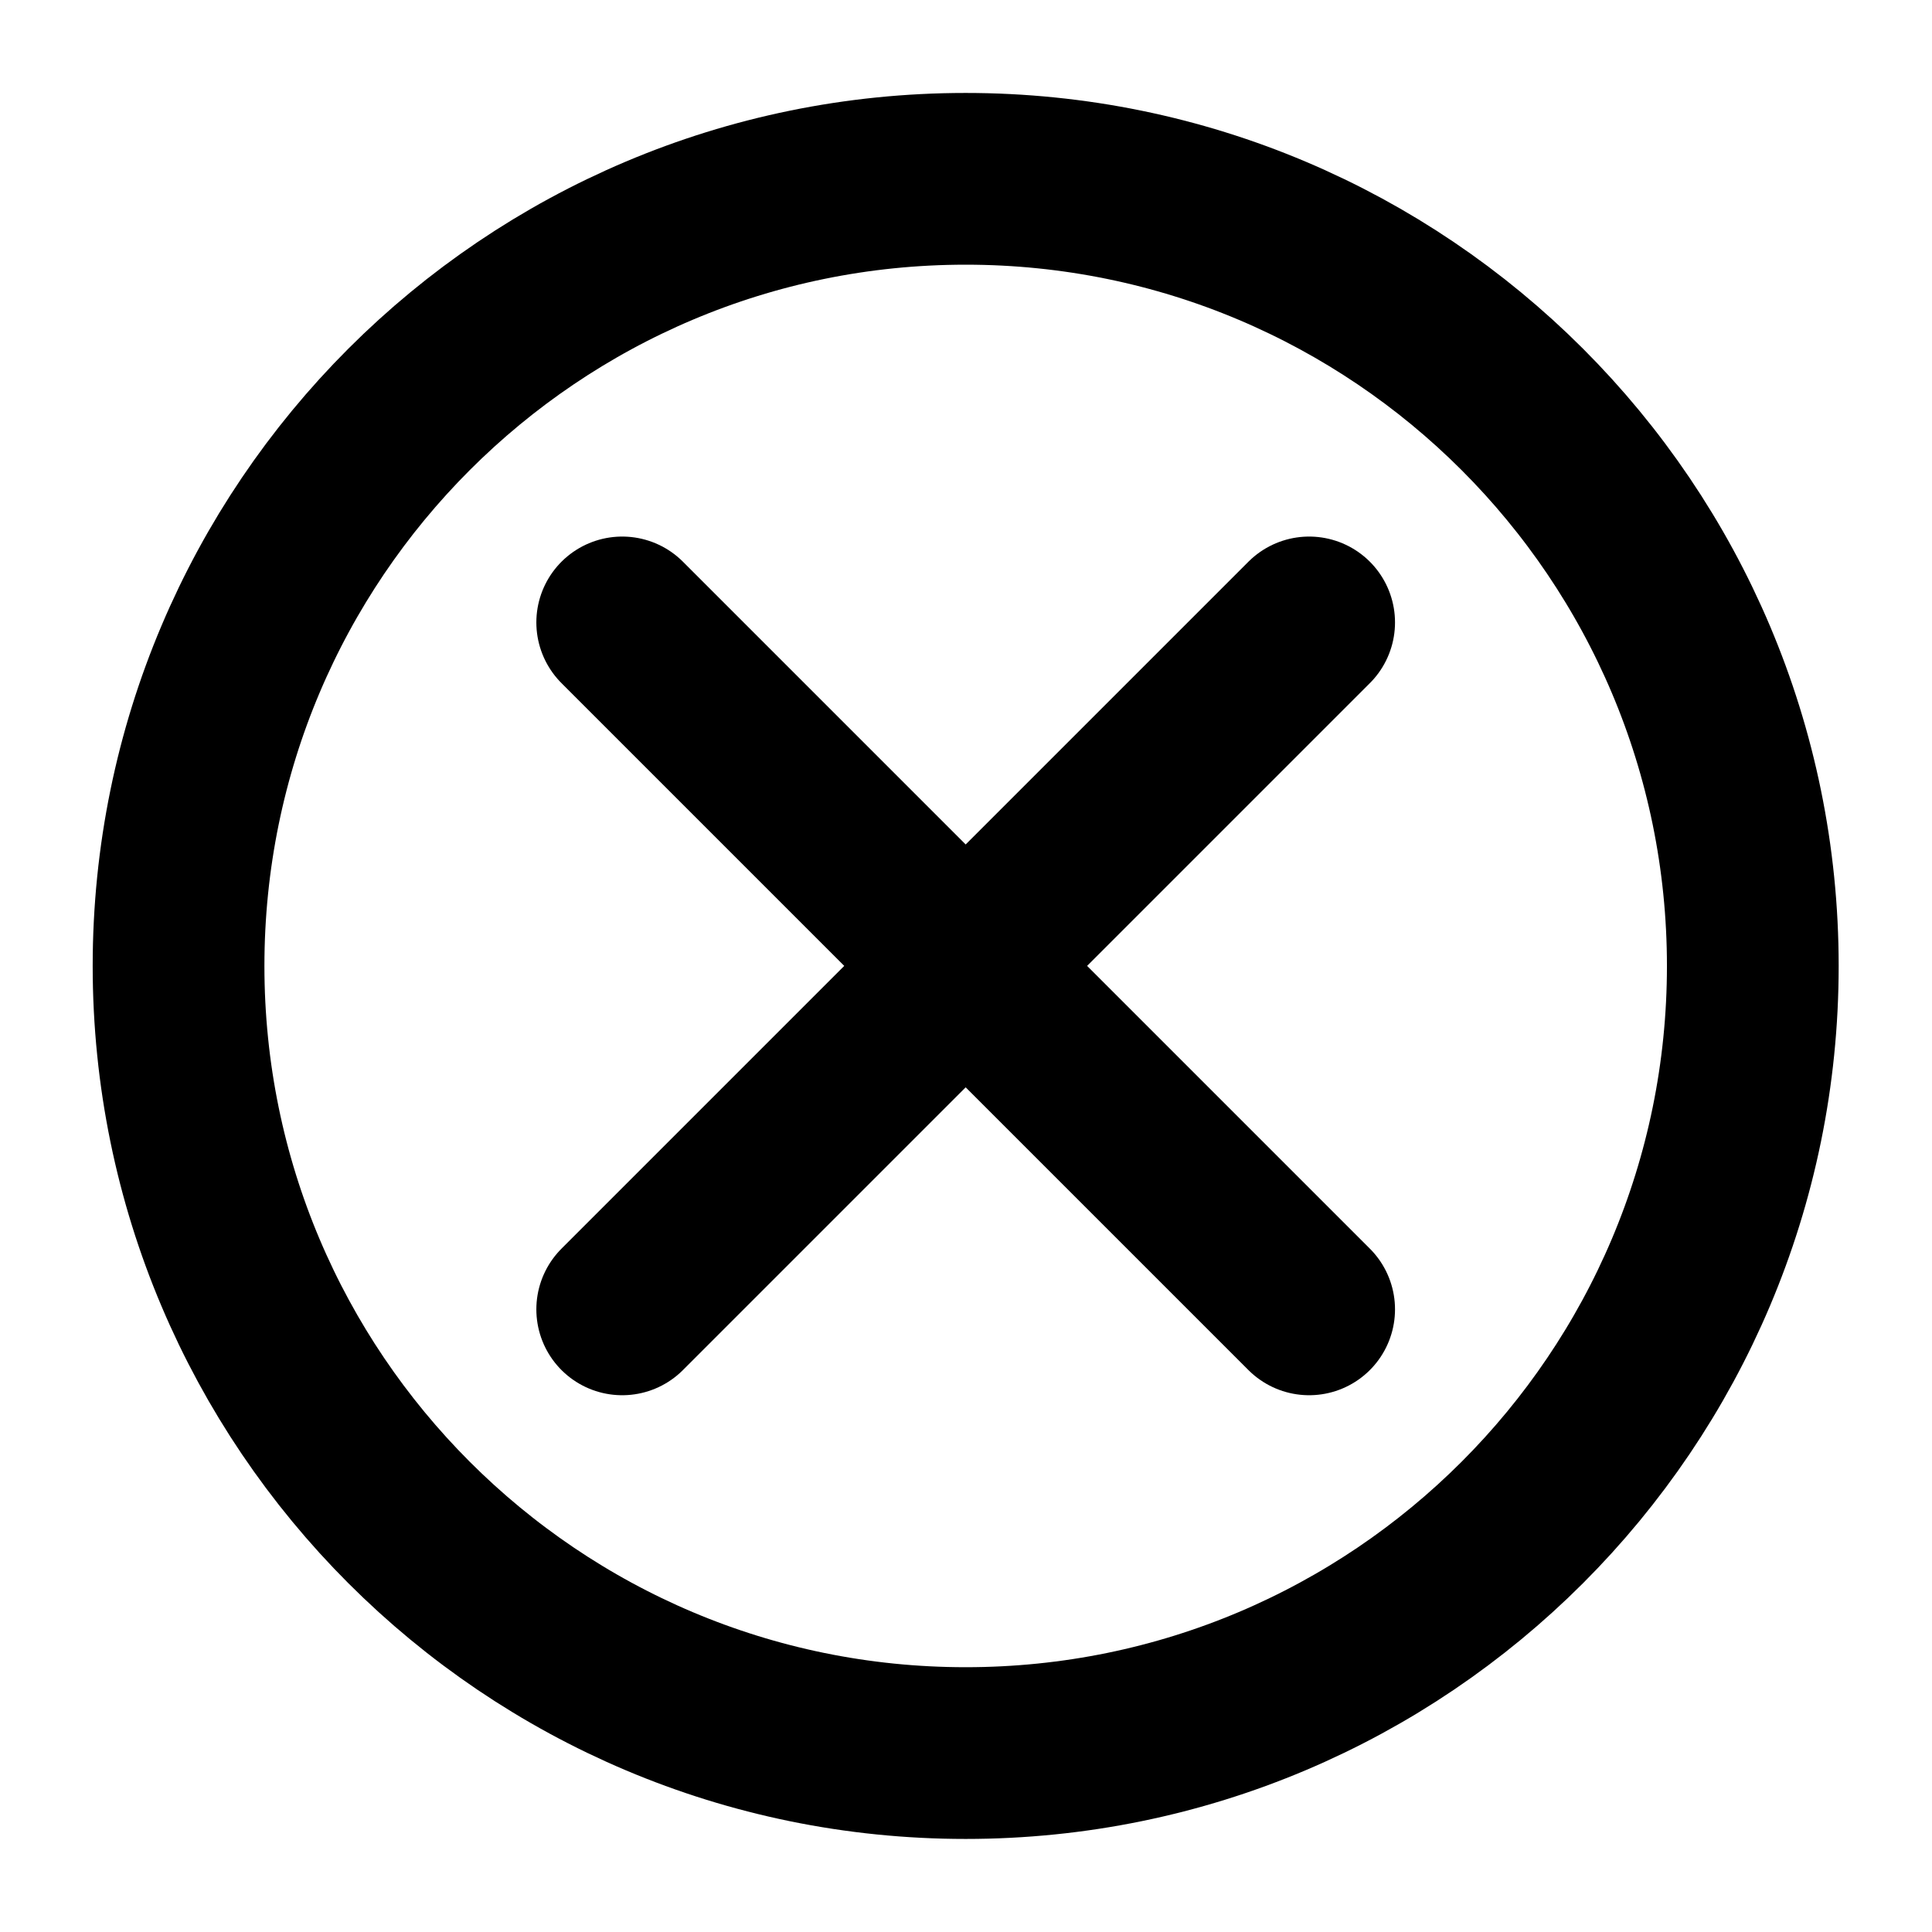
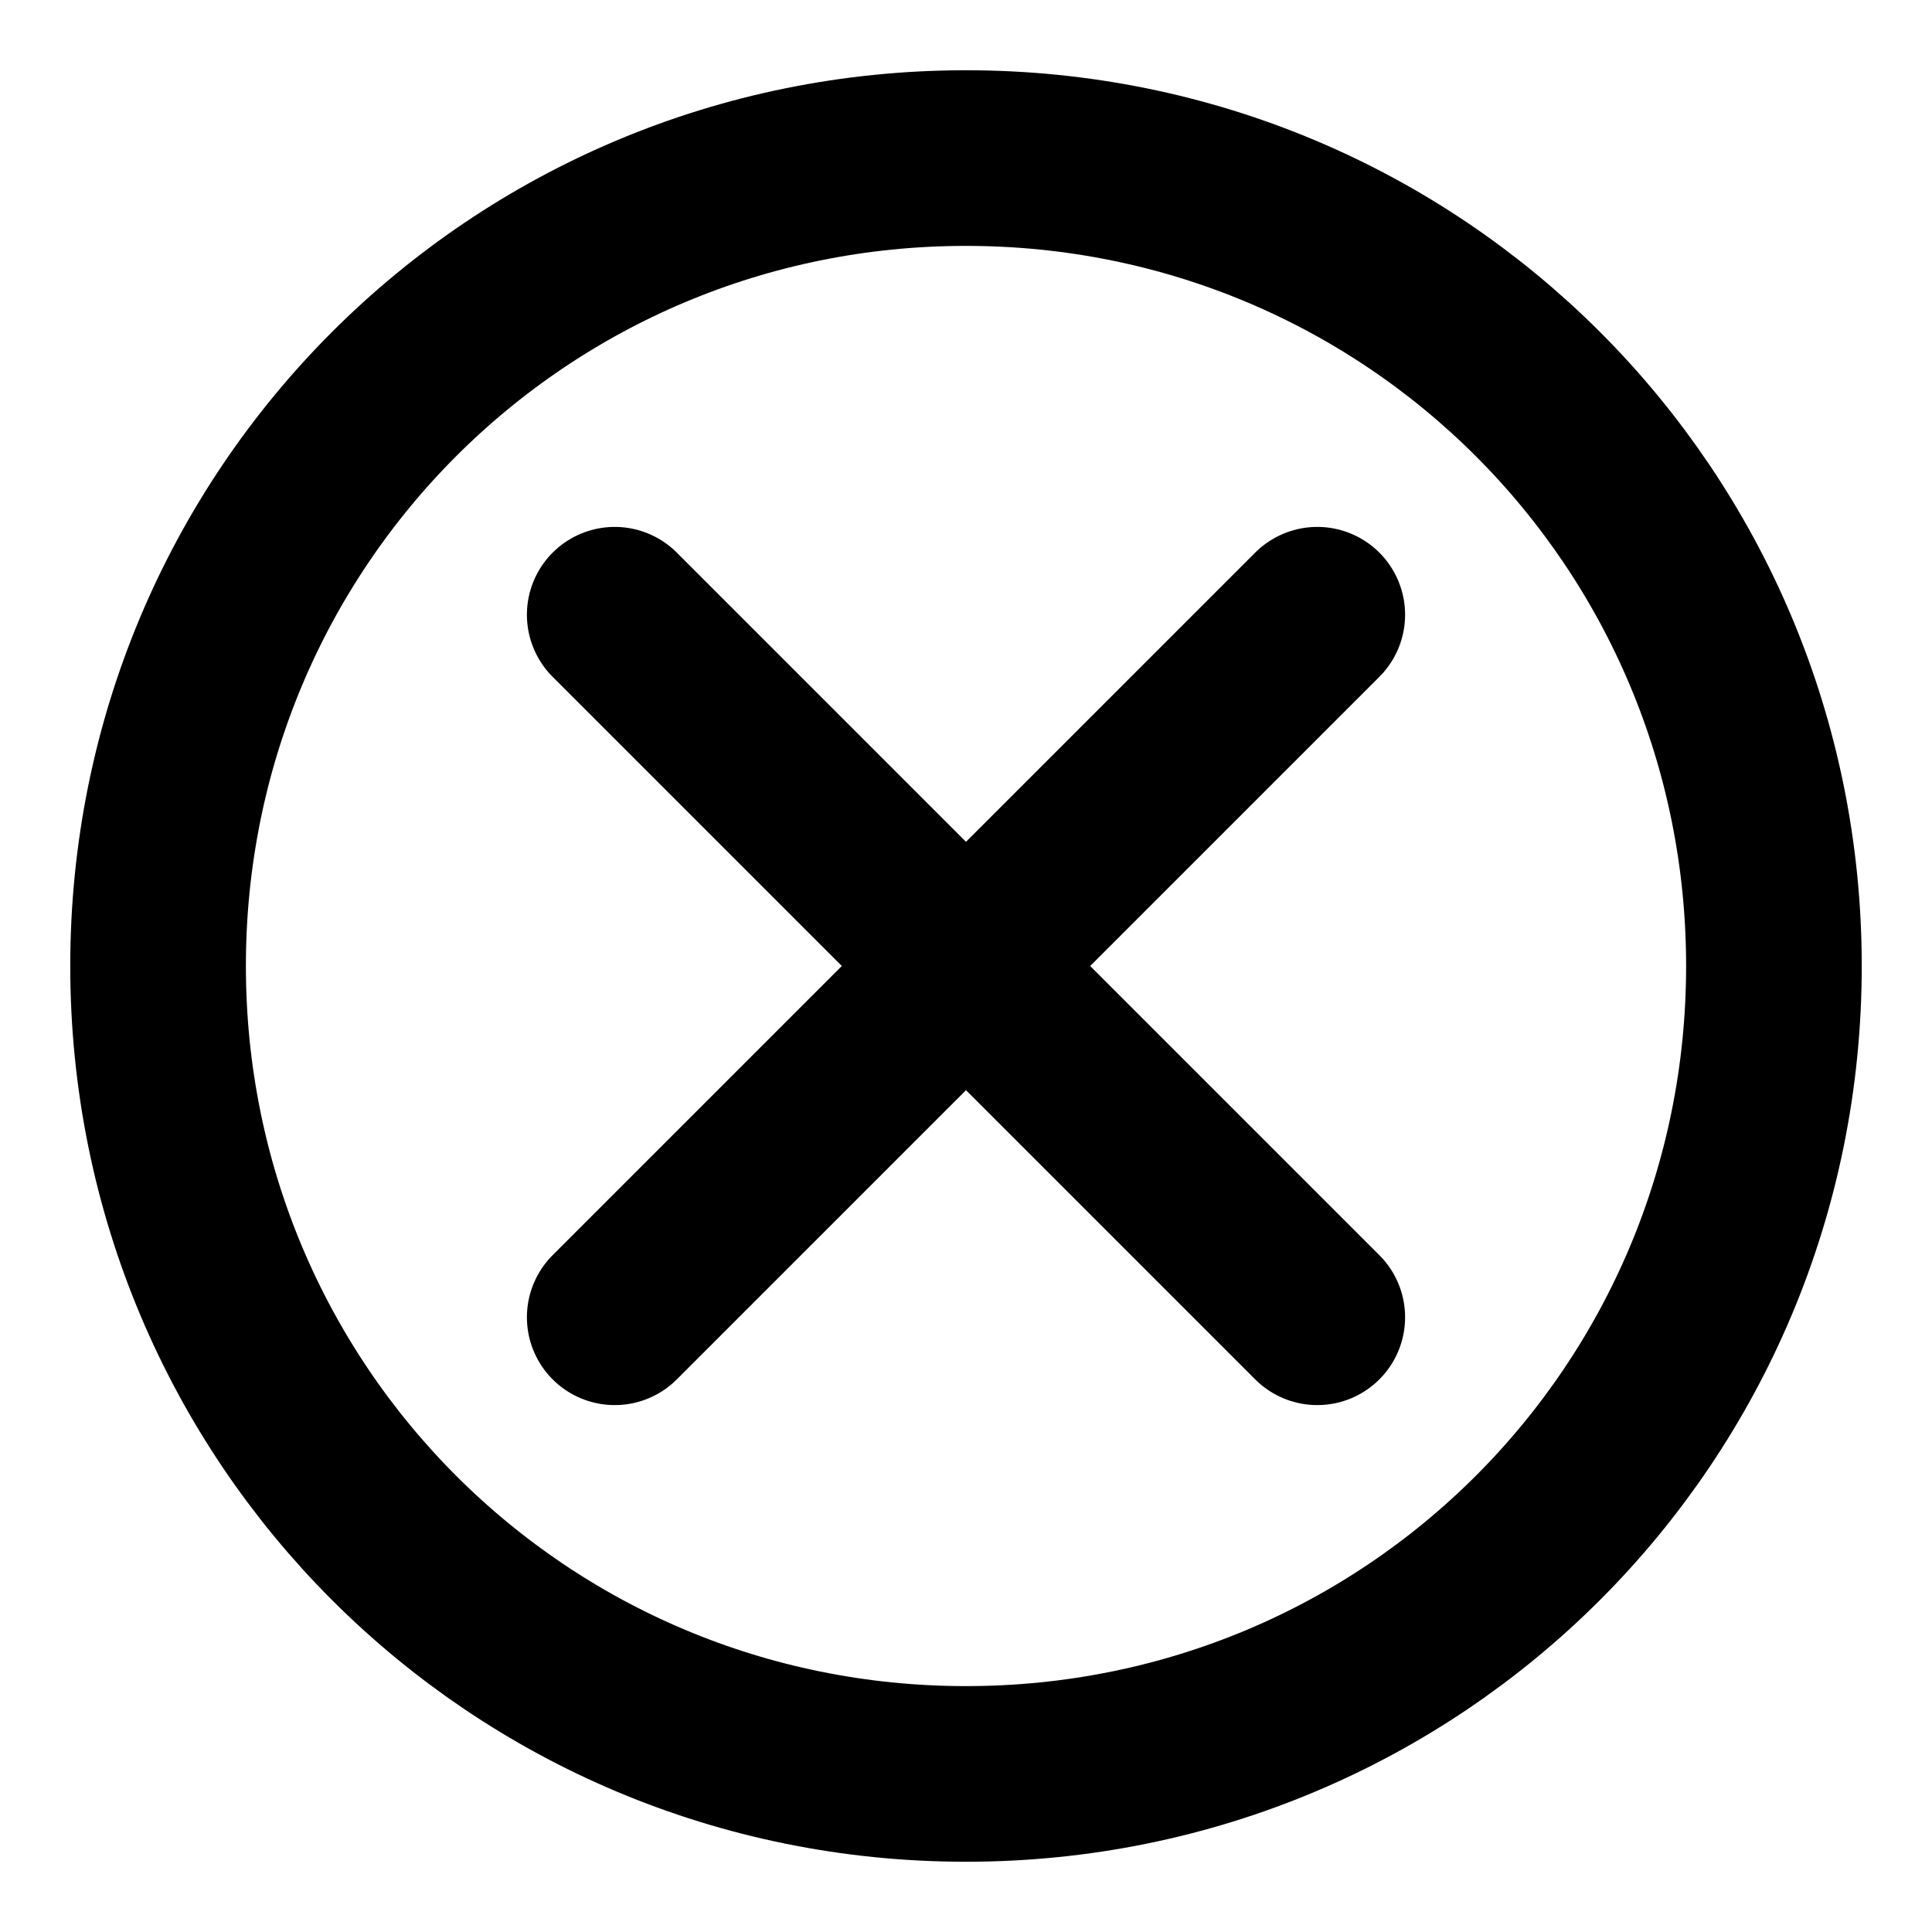
- <svg xmlns="http://www.w3.org/2000/svg" viewBox="0 0 18 18">
-   <path clip-rule="evenodd" d="M8.997 16.333a7.333 7.333 0 1 0 0-14.667 7.333 7.333 0 0 0 0 14.667Z" stroke="currentColor" stroke-width="1.6" stroke-linecap="round" stroke-linejoin="round" fill="none" />
-   <path d="m5.797 12.199 6.4-6.4m-6.4 0 6.4 6.4" stroke="currentColor" stroke-width="1.6" stroke-linecap="round" stroke-linejoin="round" />
+ <svg xmlns="http://www.w3.org/2000/svg" version="1.1" viewBox="0 0 22 22">
+   <path d="M11,20.2c5.1,0,9.2-4.1,9.2-9.2S16.1,1.8,11,1.8,1.8,5.9,1.8,11s4.1,9.2,9.2,9.2Z" fill="none" stroke="currentColor" stroke-linecap="round" stroke-linejoin="round" stroke-width="2" />
+   <path d="M7,15L15,7" fill="none" stroke="currentColor" stroke-linecap="round" stroke-linejoin="round" stroke-width="2" />
+   <path d="M7,7l8,8" fill="none" stroke="currentColor" stroke-linecap="round" stroke-linejoin="round" stroke-width="2" />
</svg>
